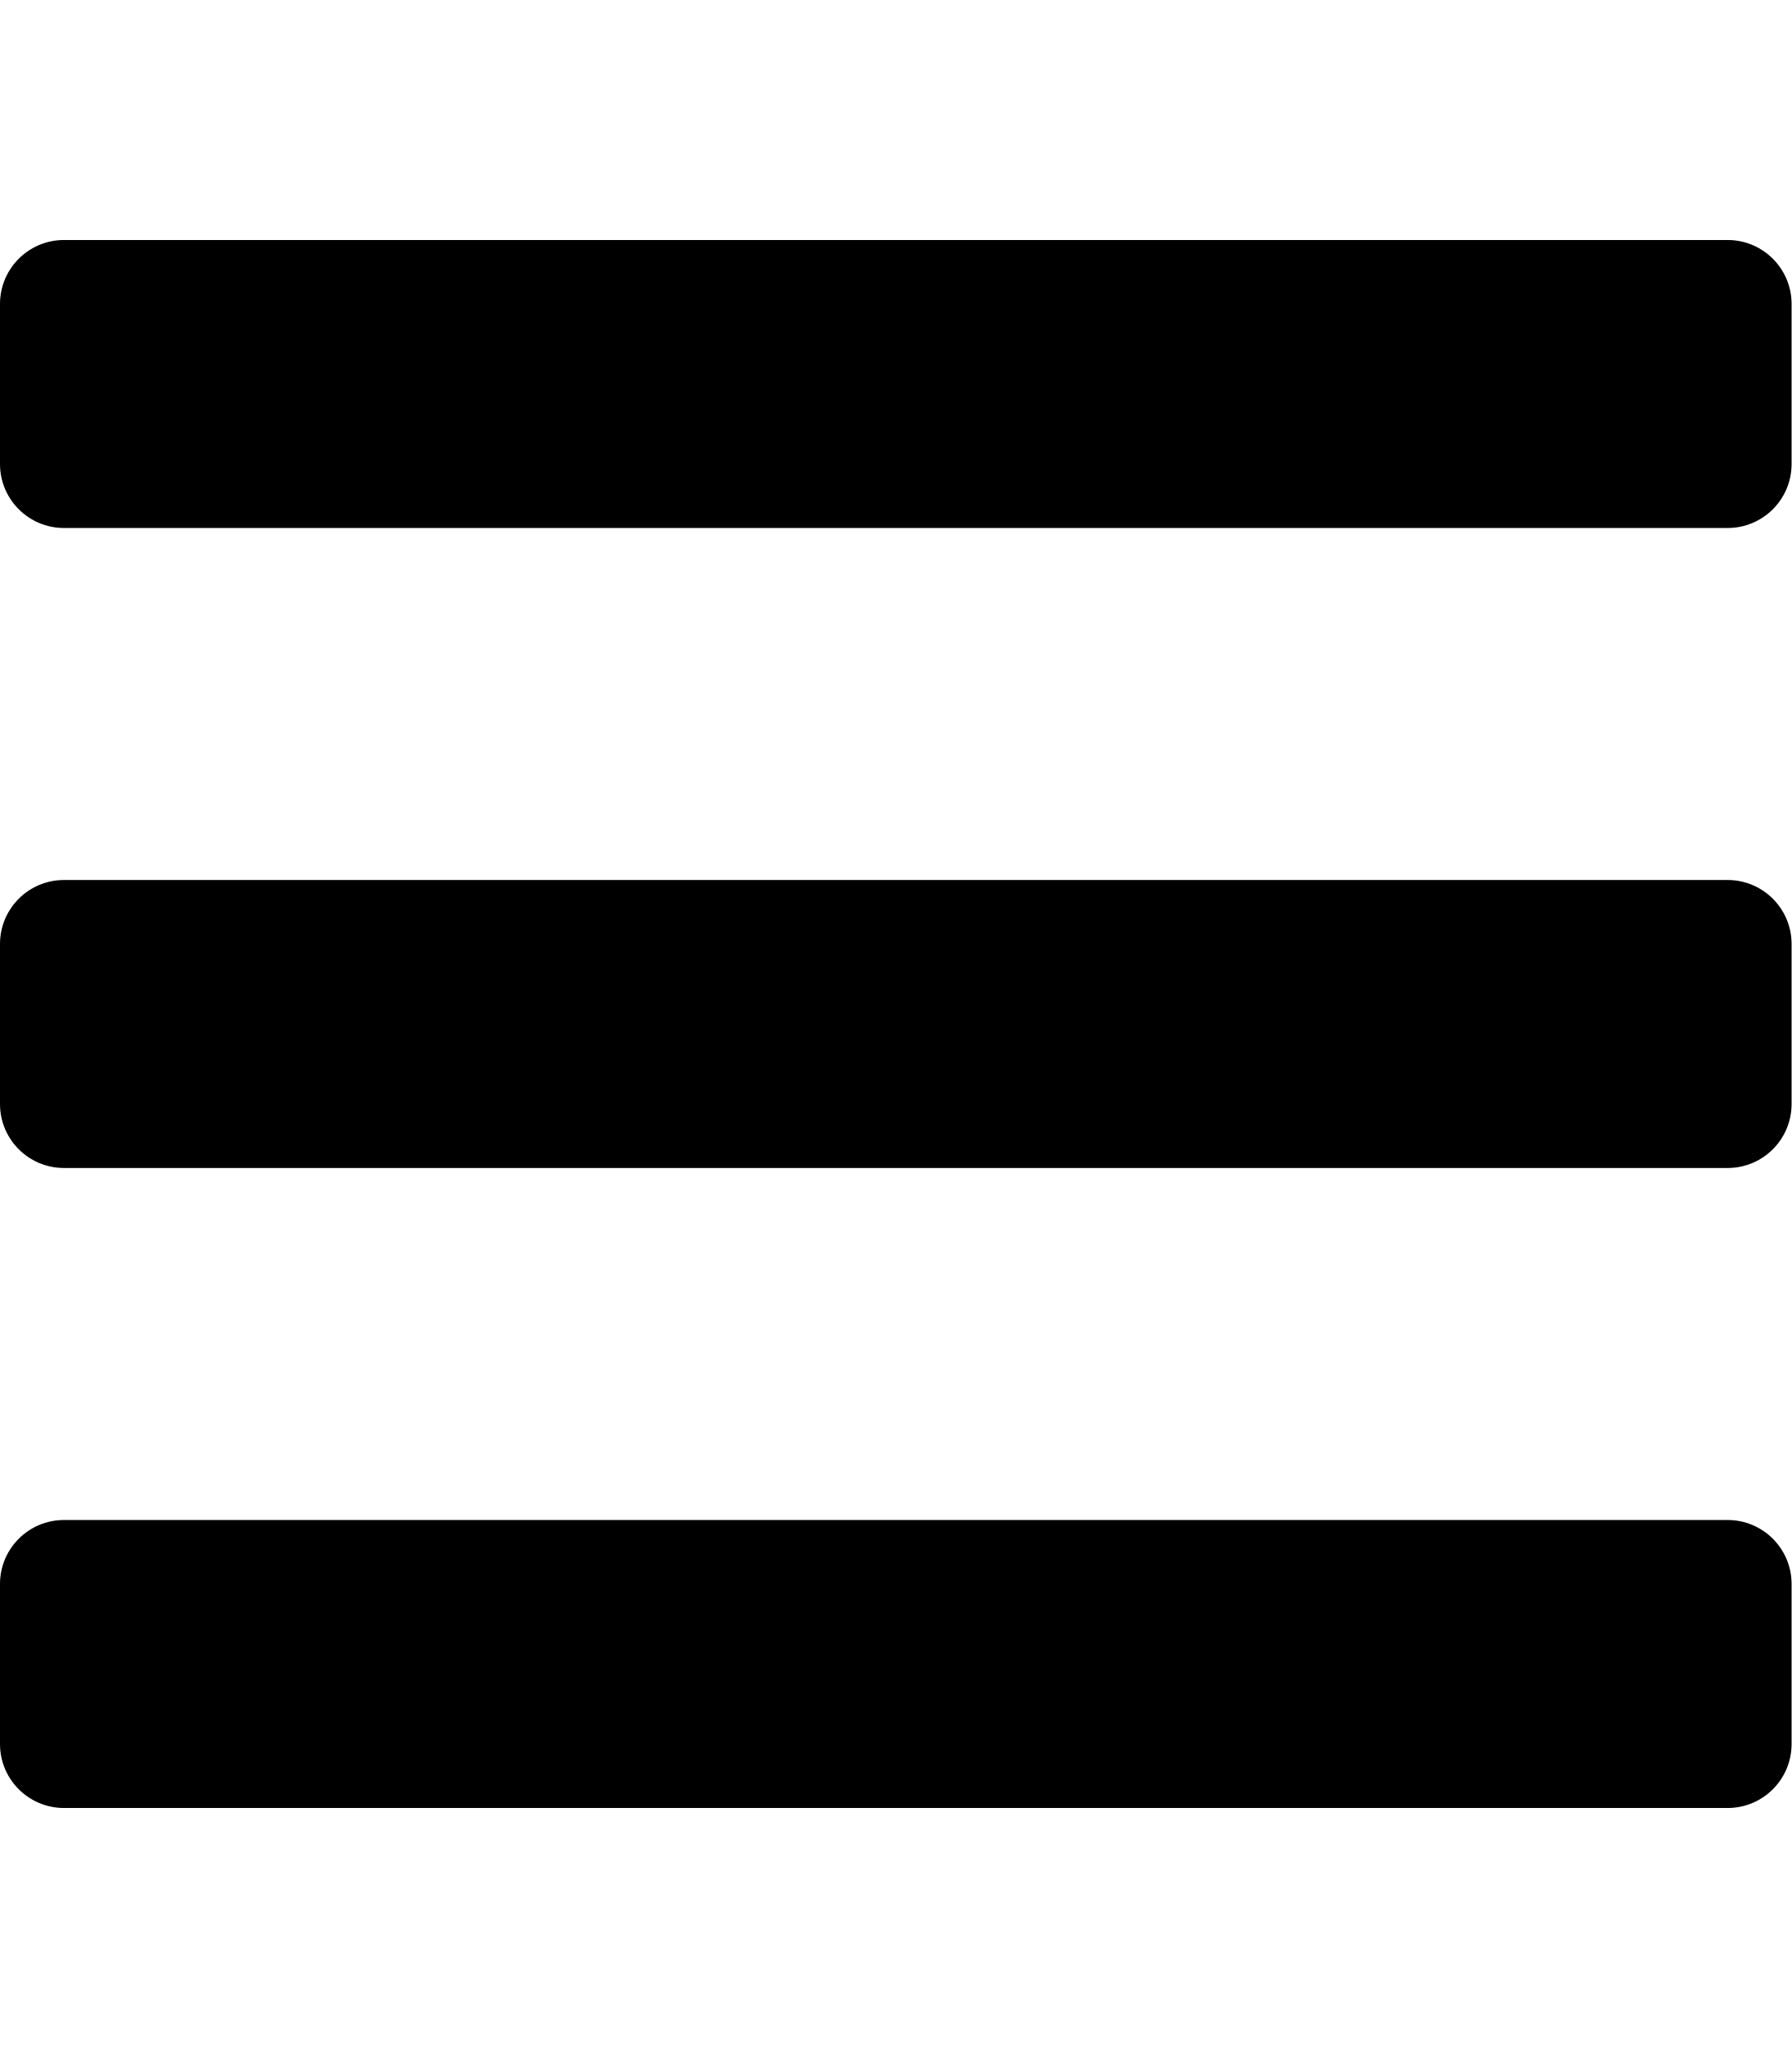
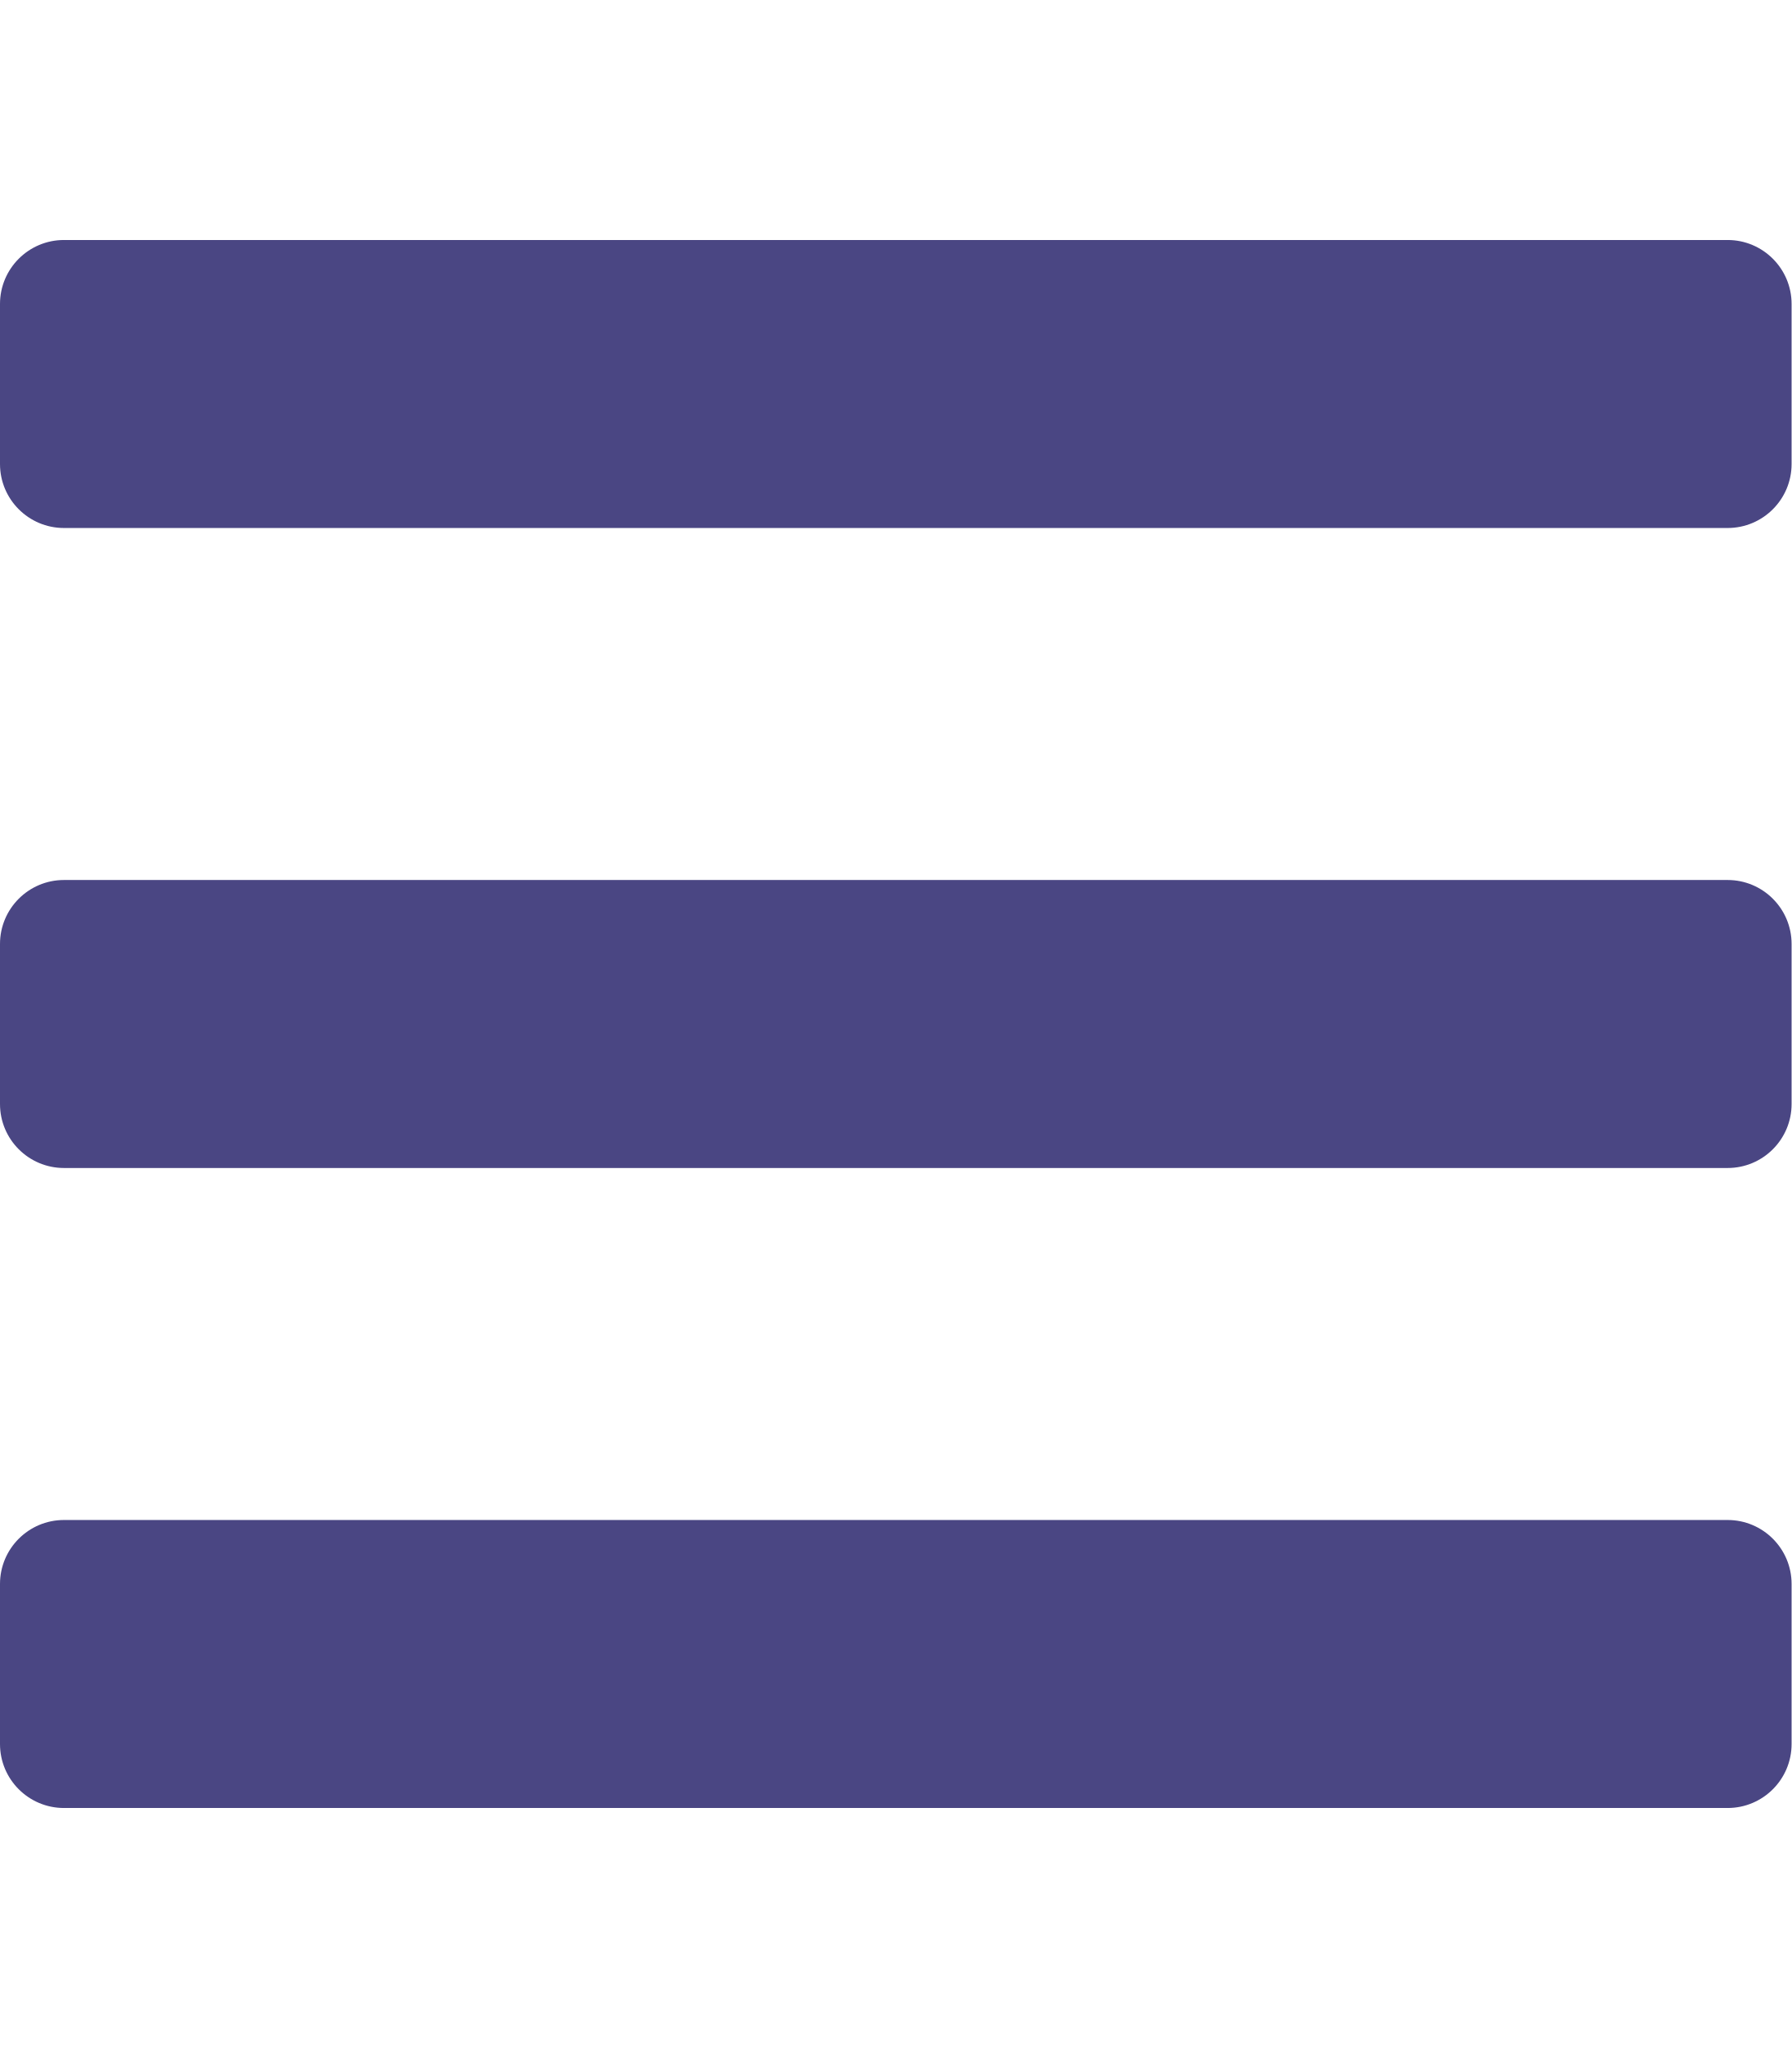
<svg xmlns="http://www.w3.org/2000/svg" aria-hidden="true" focusable="false" data-prefix="fas" data-icon="bars" class="svg-inline--fa fa-bars fa-w-14" role="img" viewBox="0 0 448 512">
-   <path fill="currentColor" d="M16 132h416c8.837 0 16-7.163 16-16V76c0-8.837-7.163-16-16-16H16C7.163 60 0 67.163 0 76v40c0 8.837 7.163 16 16 16zm0 160h416c8.837 0 16-7.163 16-16v-40c0-8.837-7.163-16-16-16H16c-8.837 0-16 7.163-16 16v40c0 8.837 7.163 16 16 16zm0 160h416c8.837 0 16-7.163 16-16v-40c0-8.837-7.163-16-16-16H16c-8.837 0-16 7.163-16 16v40c0 8.837 7.163 16 16 16z" />
+   <path fill="#4A4683" d="M16 132h416c8.837 0 16-7.163 16-16V76c0-8.837-7.163-16-16-16H16C7.163 60 0 67.163 0 76v40c0 8.837 7.163 16 16 16zm0 160h416c8.837 0 16-7.163 16-16v-40c0-8.837-7.163-16-16-16H16c-8.837 0-16 7.163-16 16v40c0 8.837 7.163 16 16 16zm0 160h416c8.837 0 16-7.163 16-16v-40c0-8.837-7.163-16-16-16H16c-8.837 0-16 7.163-16 16v40c0 8.837 7.163 16 16 16z" />
</svg>
